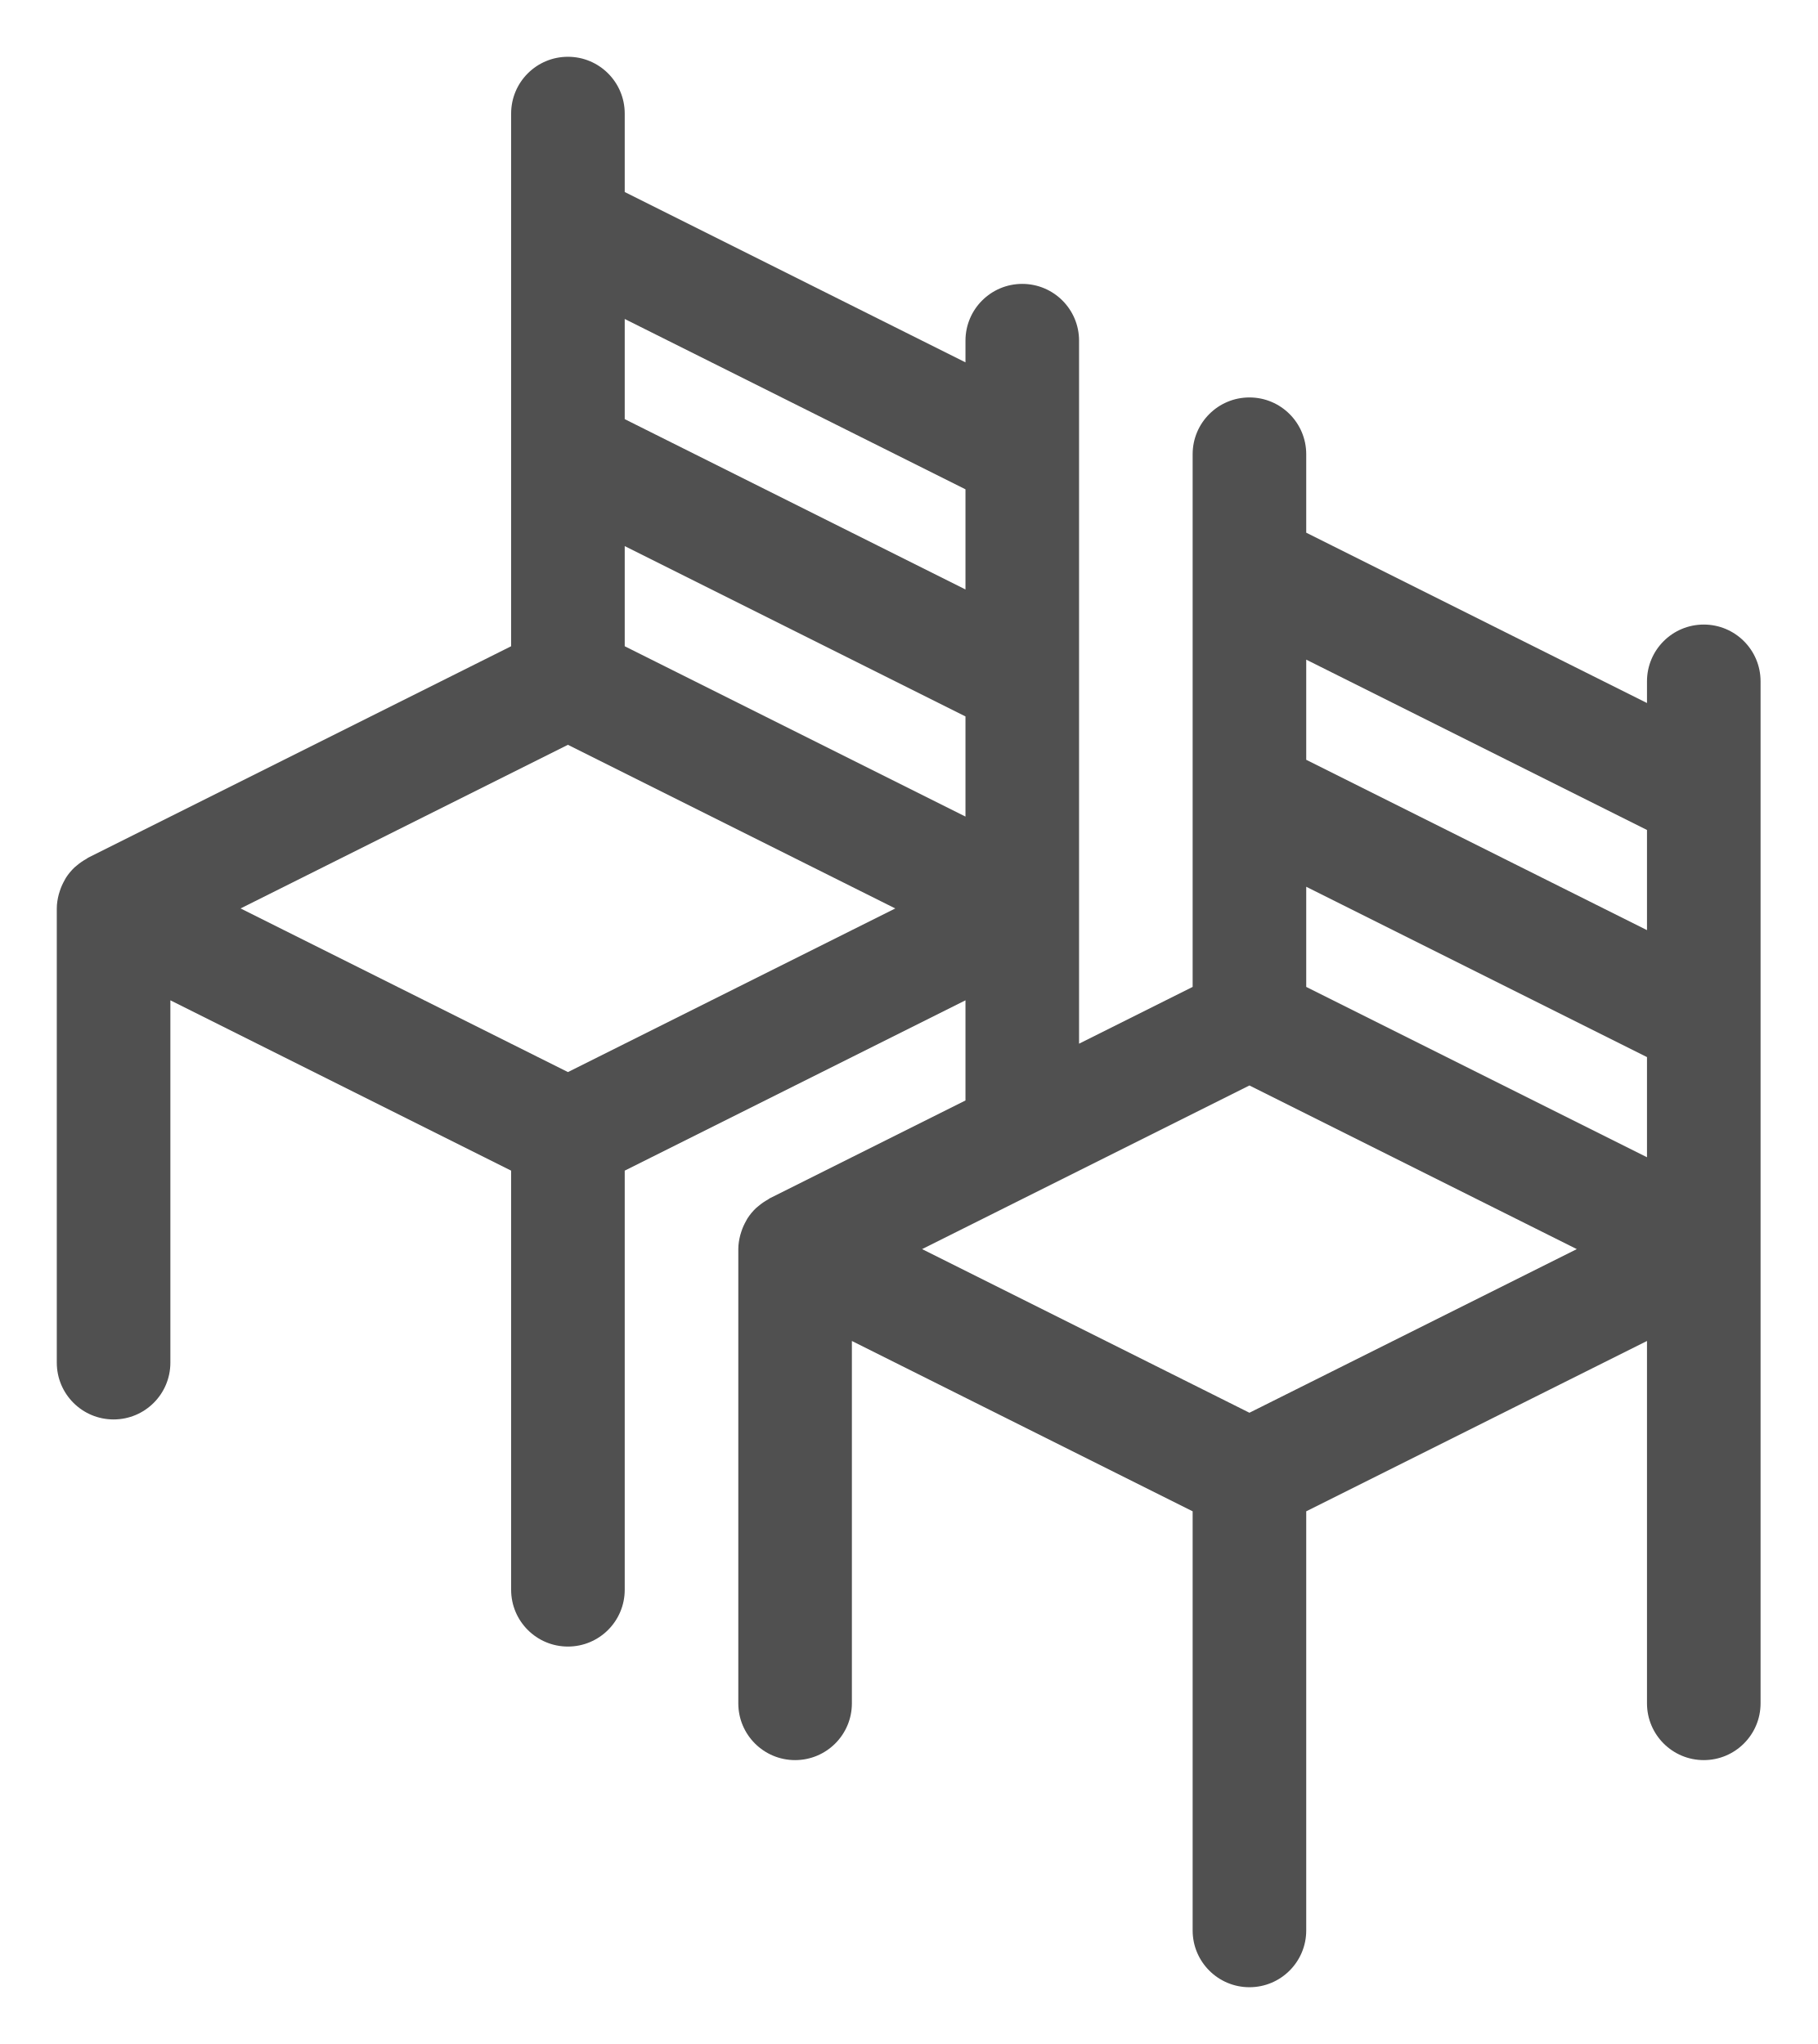
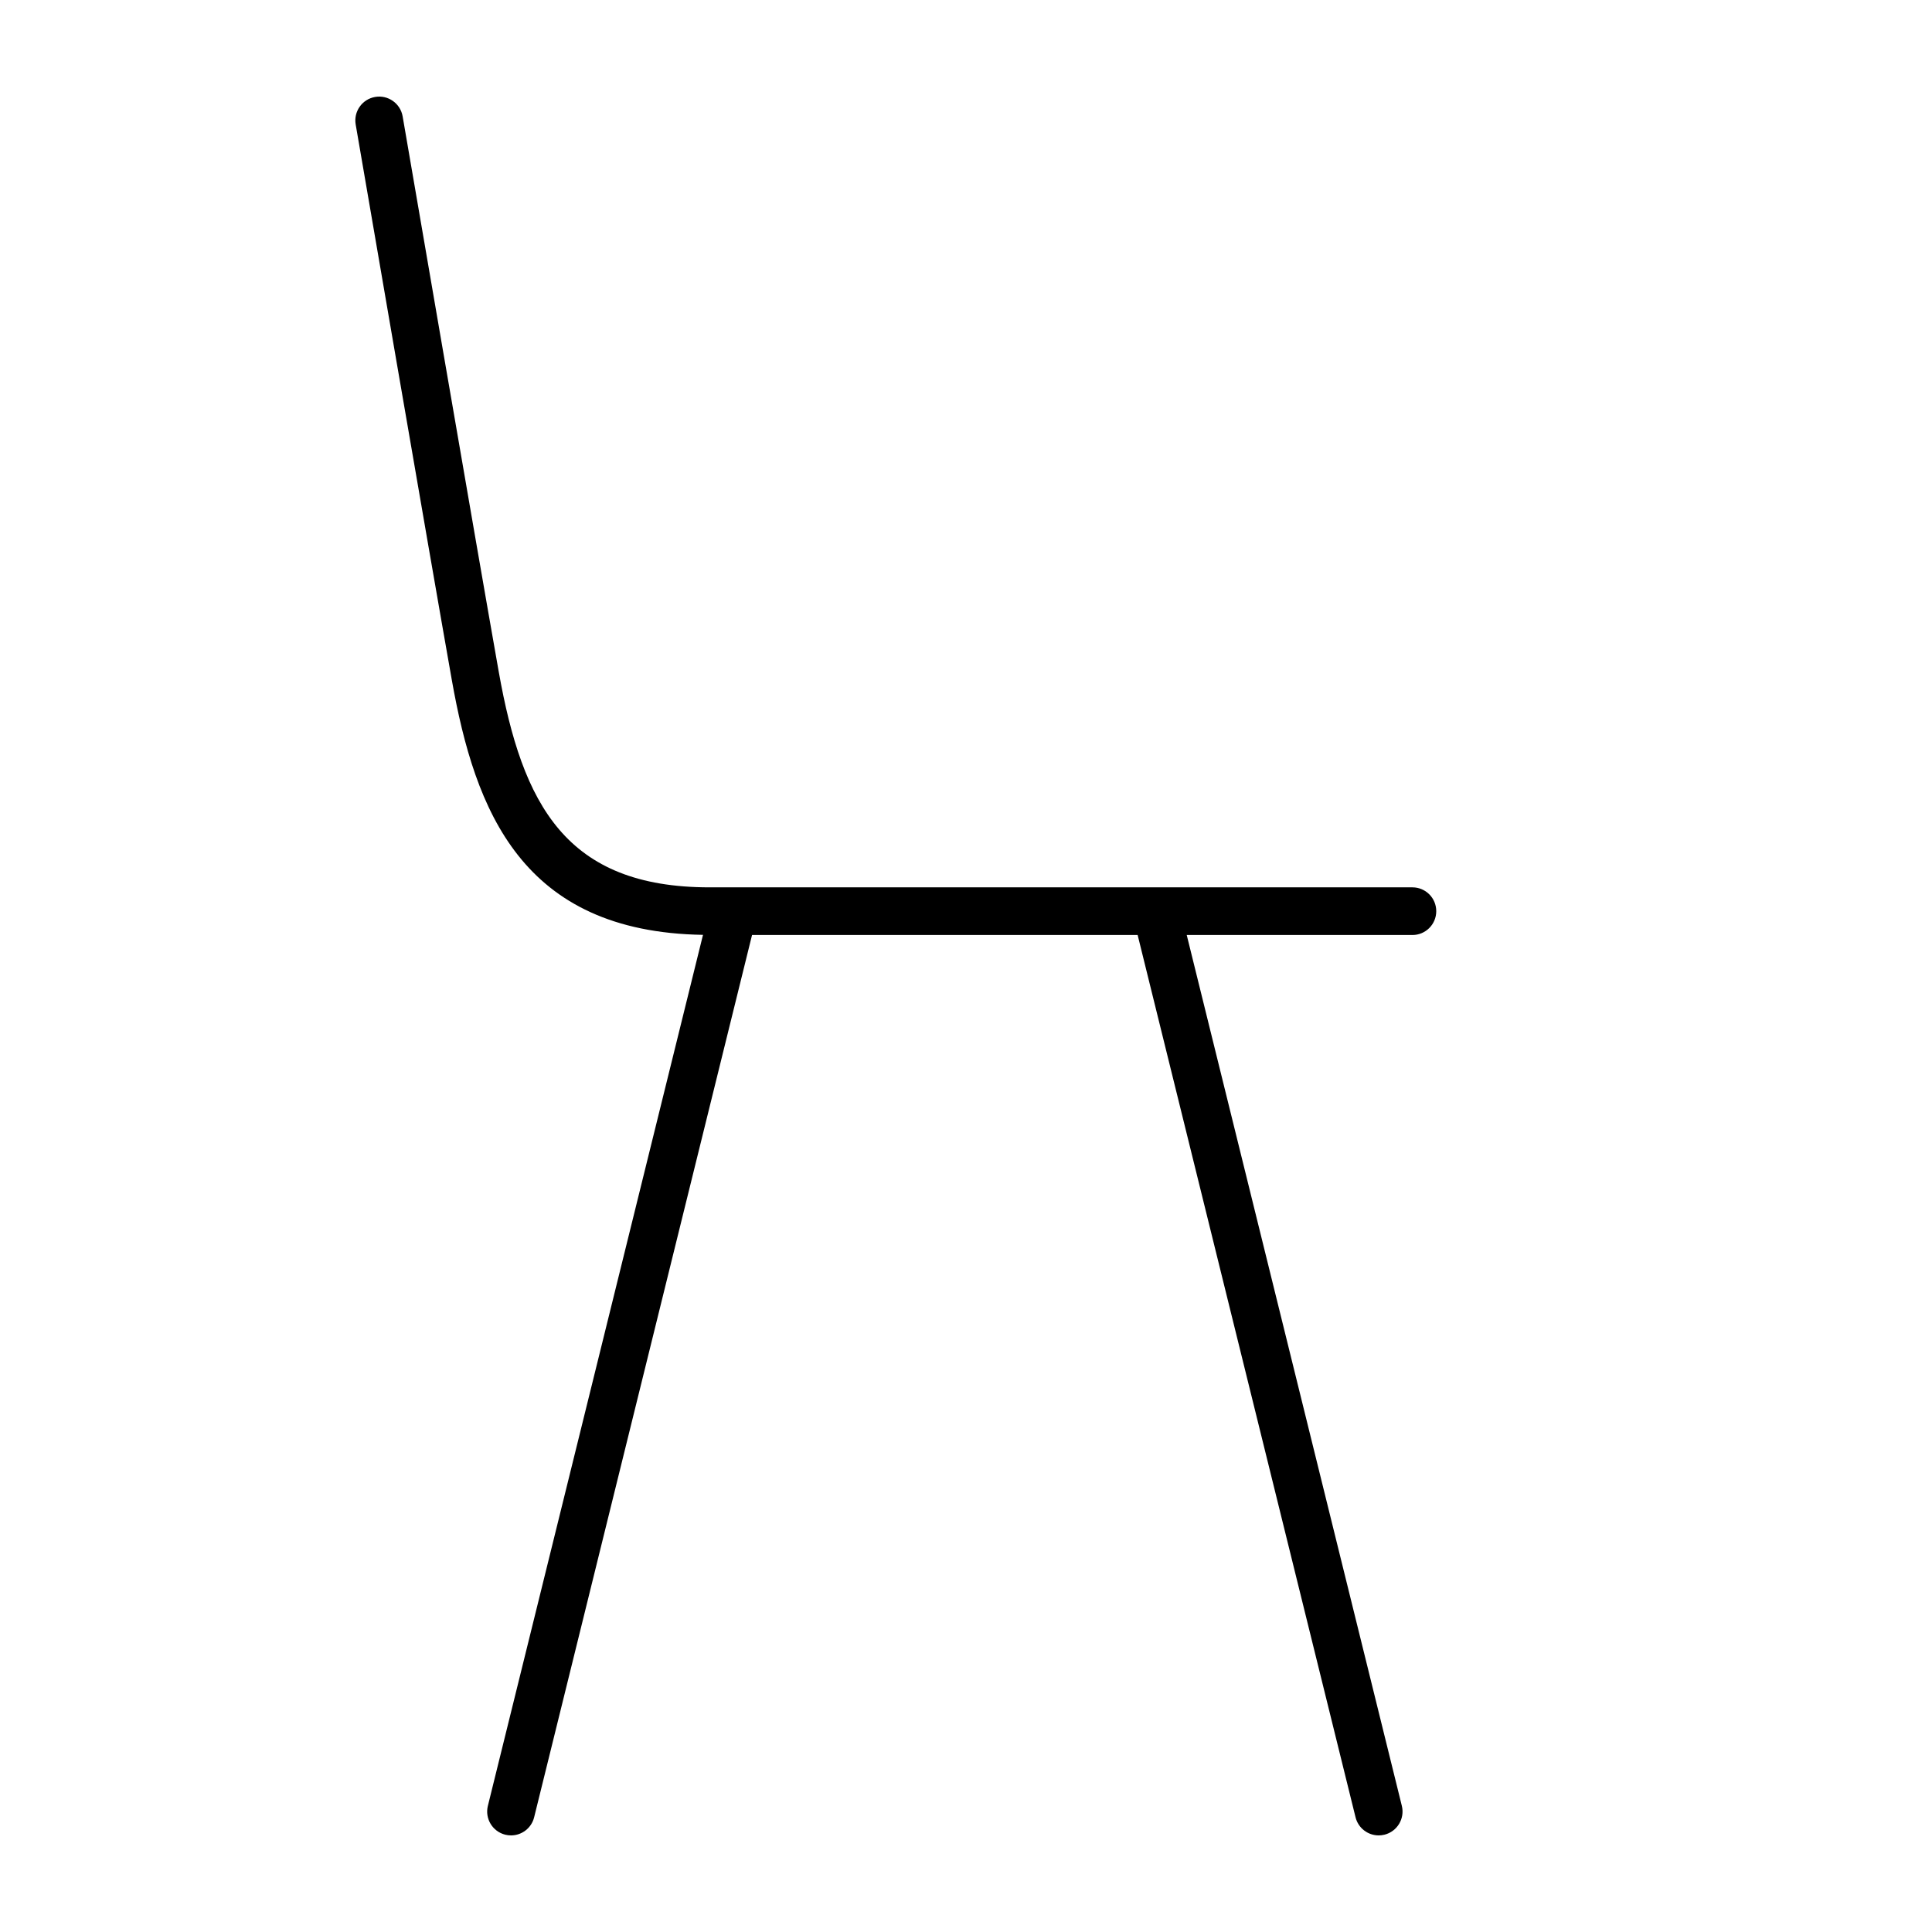
- <svg xmlns="http://www.w3.org/2000/svg" width="80" height="90">
+ <svg xmlns="http://www.w3.org/2000/svg" version="1.1" x="0px" y="0px" viewBox="0 0 100 100" enable-background="new 0 0 100 100" xml:space="preserve">
  <g>
-     <rect fill="none" id="canvas_background" height="92" width="82" y="-1" x="-1" />
-   </g>
-   <g>
-     <path fill="#505050" id="svg_1" d="m75,27.5c-1.381,0 -2.5,1.119 -2.5,2.5l0,0.955l-15,-7.5l0,-3.455c0,-1.381 -1.119,-2.5 -2.5,-2.5s-2.5,1.119 -2.5,2.5l0,23.455l-5,2.5l0,-30.955c0,-1.381 -1.119,-2.5 -2.5,-2.5s-2.5,1.119 -2.5,2.5l0,0.955l-15,-7.5l0,-3.455c0,-1.381 -1.119,-2.5 -2.5,-2.5s-2.5,1.119 -2.5,2.5l0,23.455l-18.618,9.309c-0.028,0.014 -0.048,0.037 -0.075,0.052c-0.152,0.083 -0.293,0.18 -0.424,0.292c-0.033,0.028 -0.069,0.053 -0.1,0.083c-0.147,0.139 -0.276,0.295 -0.385,0.466c-0.023,0.035 -0.039,0.073 -0.06,0.11c-0.082,0.144 -0.15,0.296 -0.202,0.457c-0.017,0.052 -0.034,0.101 -0.048,0.154c-0.052,0.2 -0.088,0.406 -0.088,0.622l0,20c0,1.381 1.119,2.5 2.5,2.5s2.5,-1.119 2.5,-2.5l0,-15.955l15,7.5l0,18.455c0,1.381 1.119,2.5 2.5,2.5s2.5,-1.119 2.5,-2.5l0,-18.455l15,-7.5l0,4.41l-8.618,4.309c-0.028,0.014 -0.048,0.037 -0.075,0.052c-0.152,0.083 -0.293,0.18 -0.424,0.292c-0.033,0.028 -0.069,0.053 -0.1,0.083c-0.147,0.139 -0.276,0.295 -0.385,0.466c-0.023,0.035 -0.039,0.073 -0.06,0.11c-0.082,0.144 -0.15,0.296 -0.202,0.457c-0.017,0.052 -0.034,0.101 -0.048,0.154c-0.052,0.2 -0.088,0.406 -0.088,0.622l0,20c0,1.381 1.119,2.5 2.5,2.5s2.5,-1.119 2.5,-2.5l0,-15.955l15,7.5l0,18.455c0,1.381 1.119,2.5 2.5,2.5s2.5,-1.119 2.5,-2.5l0,-18.455l15,-7.5l0,15.955c0,1.381 1.119,2.5 2.5,2.5s2.5,-1.119 2.5,-2.5l0,-45c0,-1.381 -1.119,-2.5 -2.5,-2.5zm-47.5,-13.455l15,7.5l0,4.41l-15,-7.5l0,-4.41zm-2.5,33.16l-14.41,-7.205l14.41,-7.205l14.41,7.205l-14.41,7.205zm2.5,-18.75l0,-4.41l15,7.5l0,4.41l-15,-7.5zm27.5,33.75l-14.41,-7.205l14.41,-7.205l14.41,7.205l-14.41,7.205zm17.5,-11.25l-15,-7.5l0,-4.41l15,7.5l0,4.41zm0,-10l-15,-7.5l0,-4.41l15,7.5l0,4.41z" />
+     <path d="M73.107,45.929h-36.38c-7.438,0-9.69-4.271-10.913-11.163C24.697,28.47,20.88,6.249,20.841,6.025   c-0.115-0.671-0.754-1.124-1.424-1.007c-0.671,0.115-1.122,0.753-1.007,1.424c0.039,0.224,3.857,22.453,4.976,28.755   c1.202,6.772,3.621,13.042,13.001,13.191L25.252,93.471c-0.163,0.661,0.241,1.329,0.902,1.493C26.253,94.989,26.353,95,26.451,95   c0.554,0,1.058-0.376,1.196-0.938l11.279-45.667h19.958l11.279,45.667C70.302,94.625,70.806,95,71.36,95   c0.098,0,0.197-0.012,0.297-0.036c0.661-0.164,1.065-0.832,0.902-1.493L61.425,48.396h11.682c0.681,0,1.233-0.552,1.233-1.233   C74.341,46.481,73.789,45.929,73.107,45.929z" />
  </g>
</svg>
